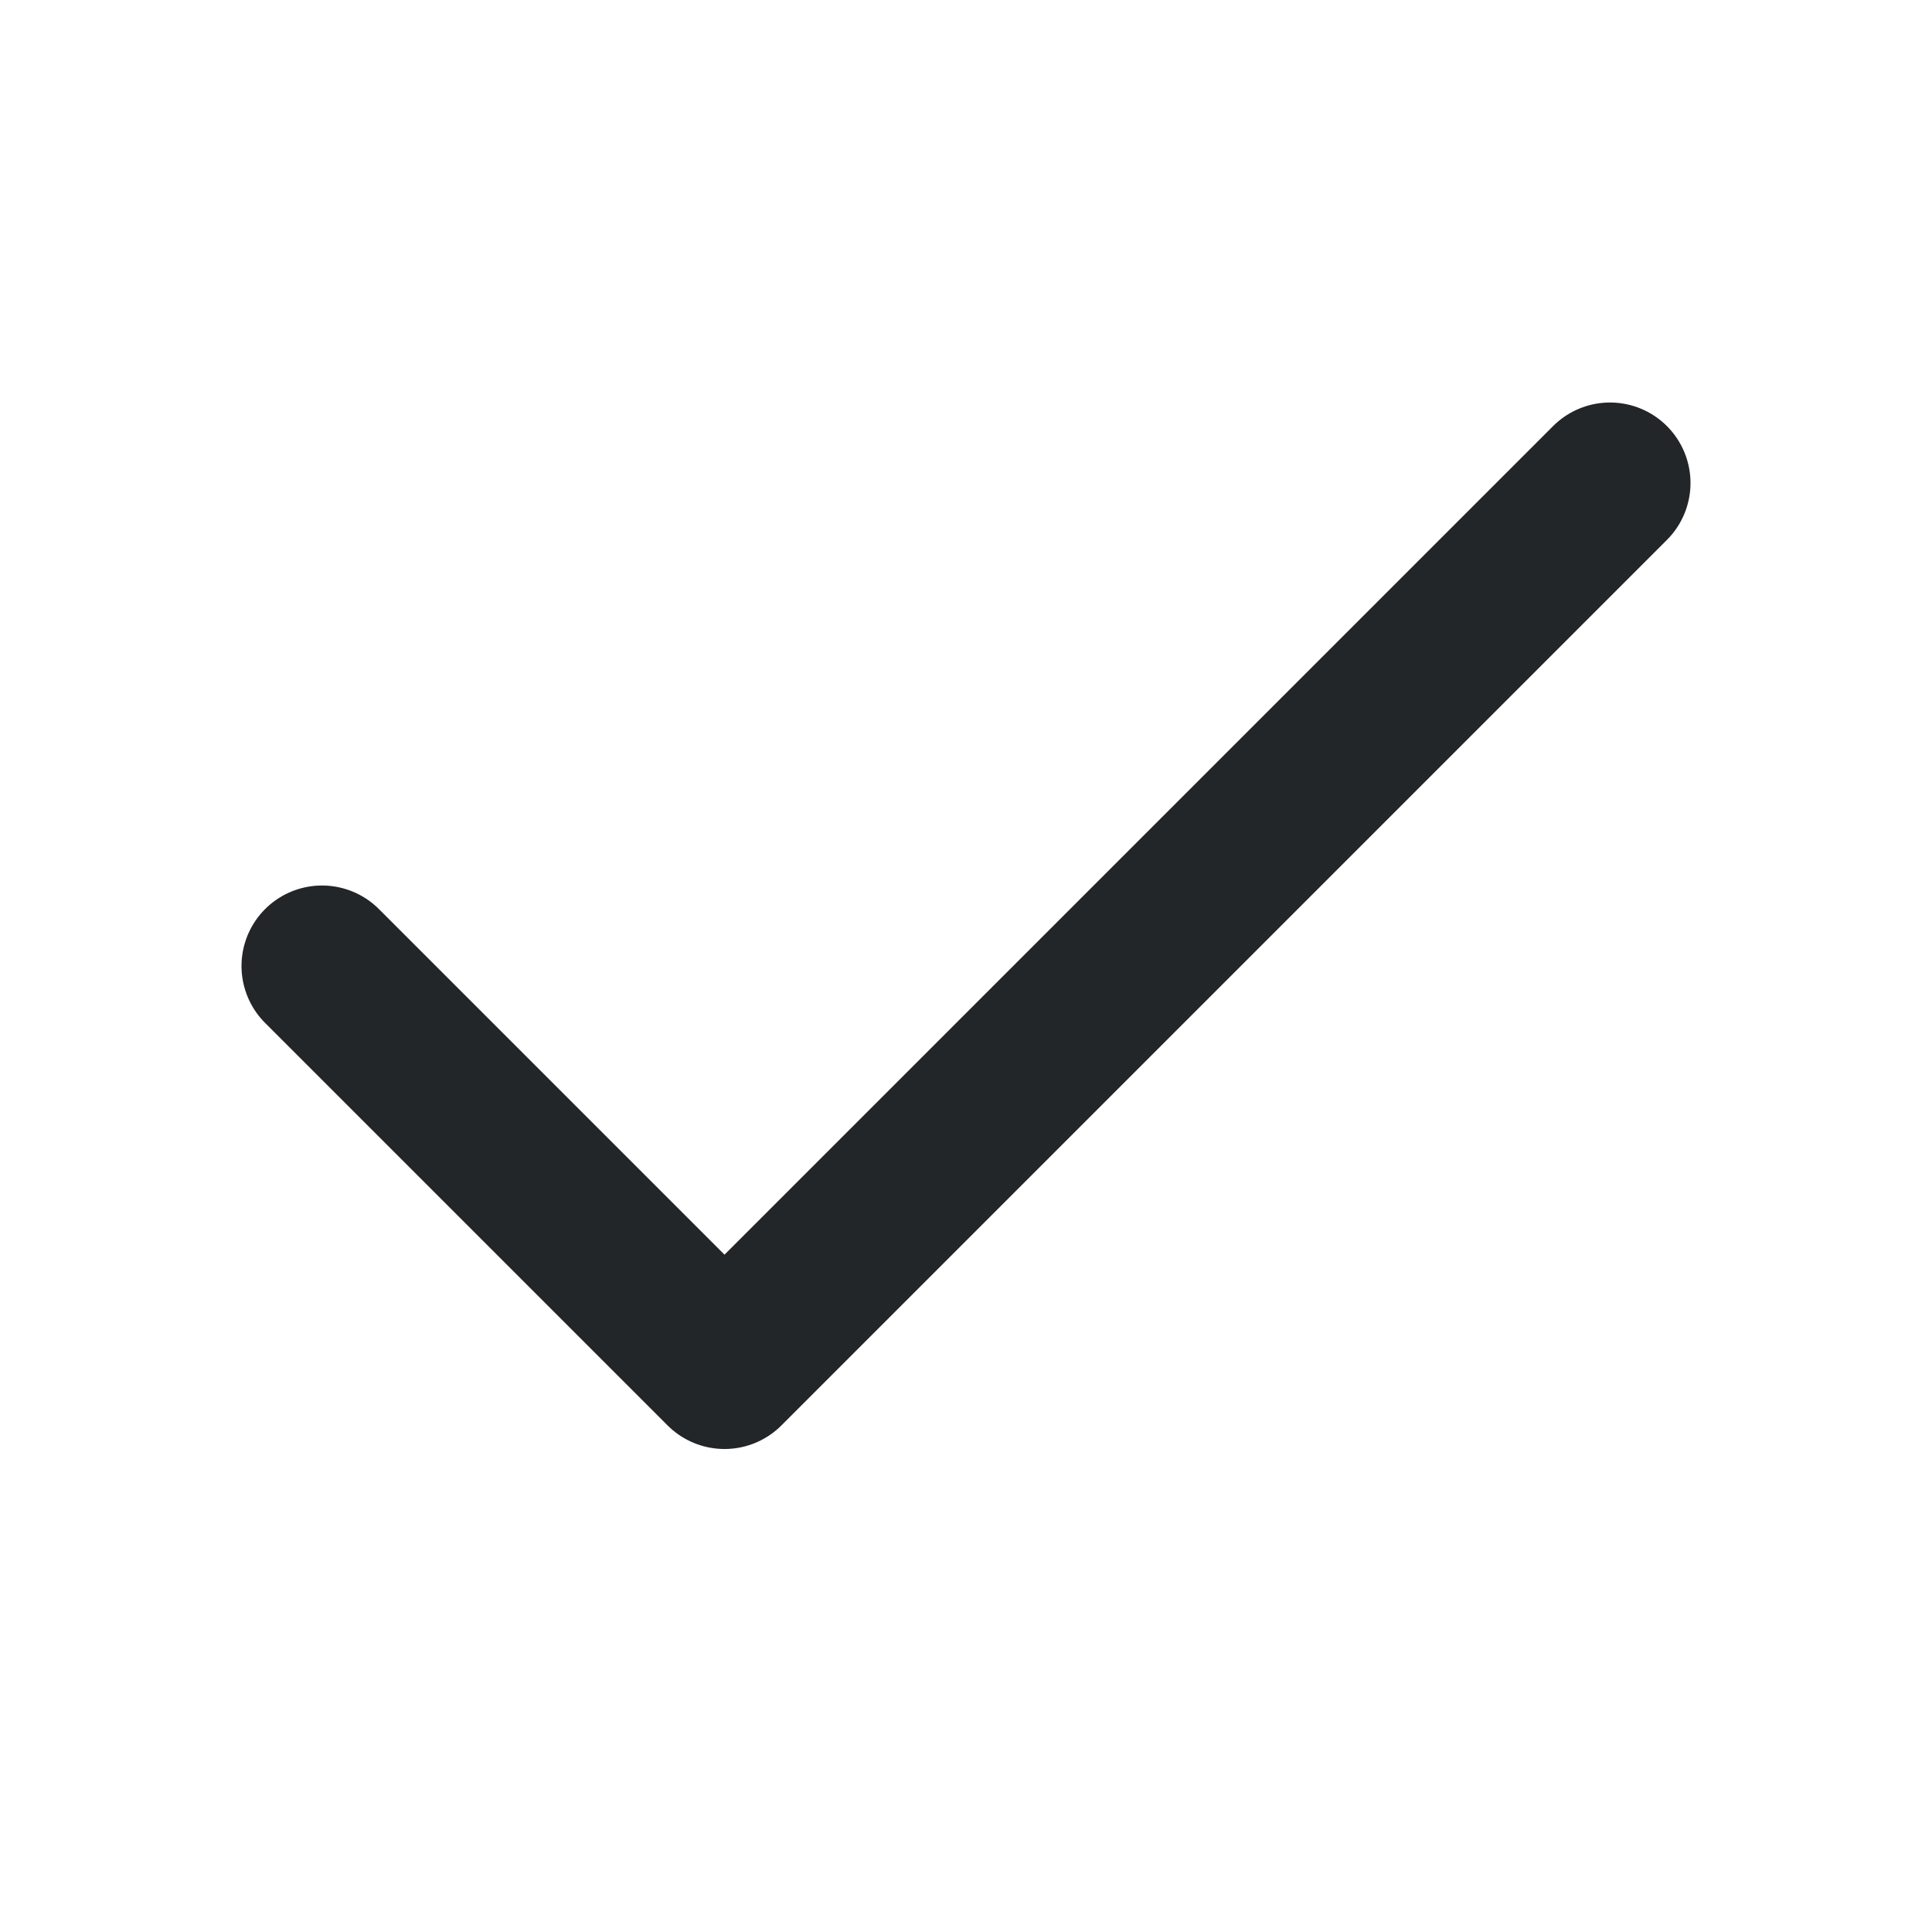
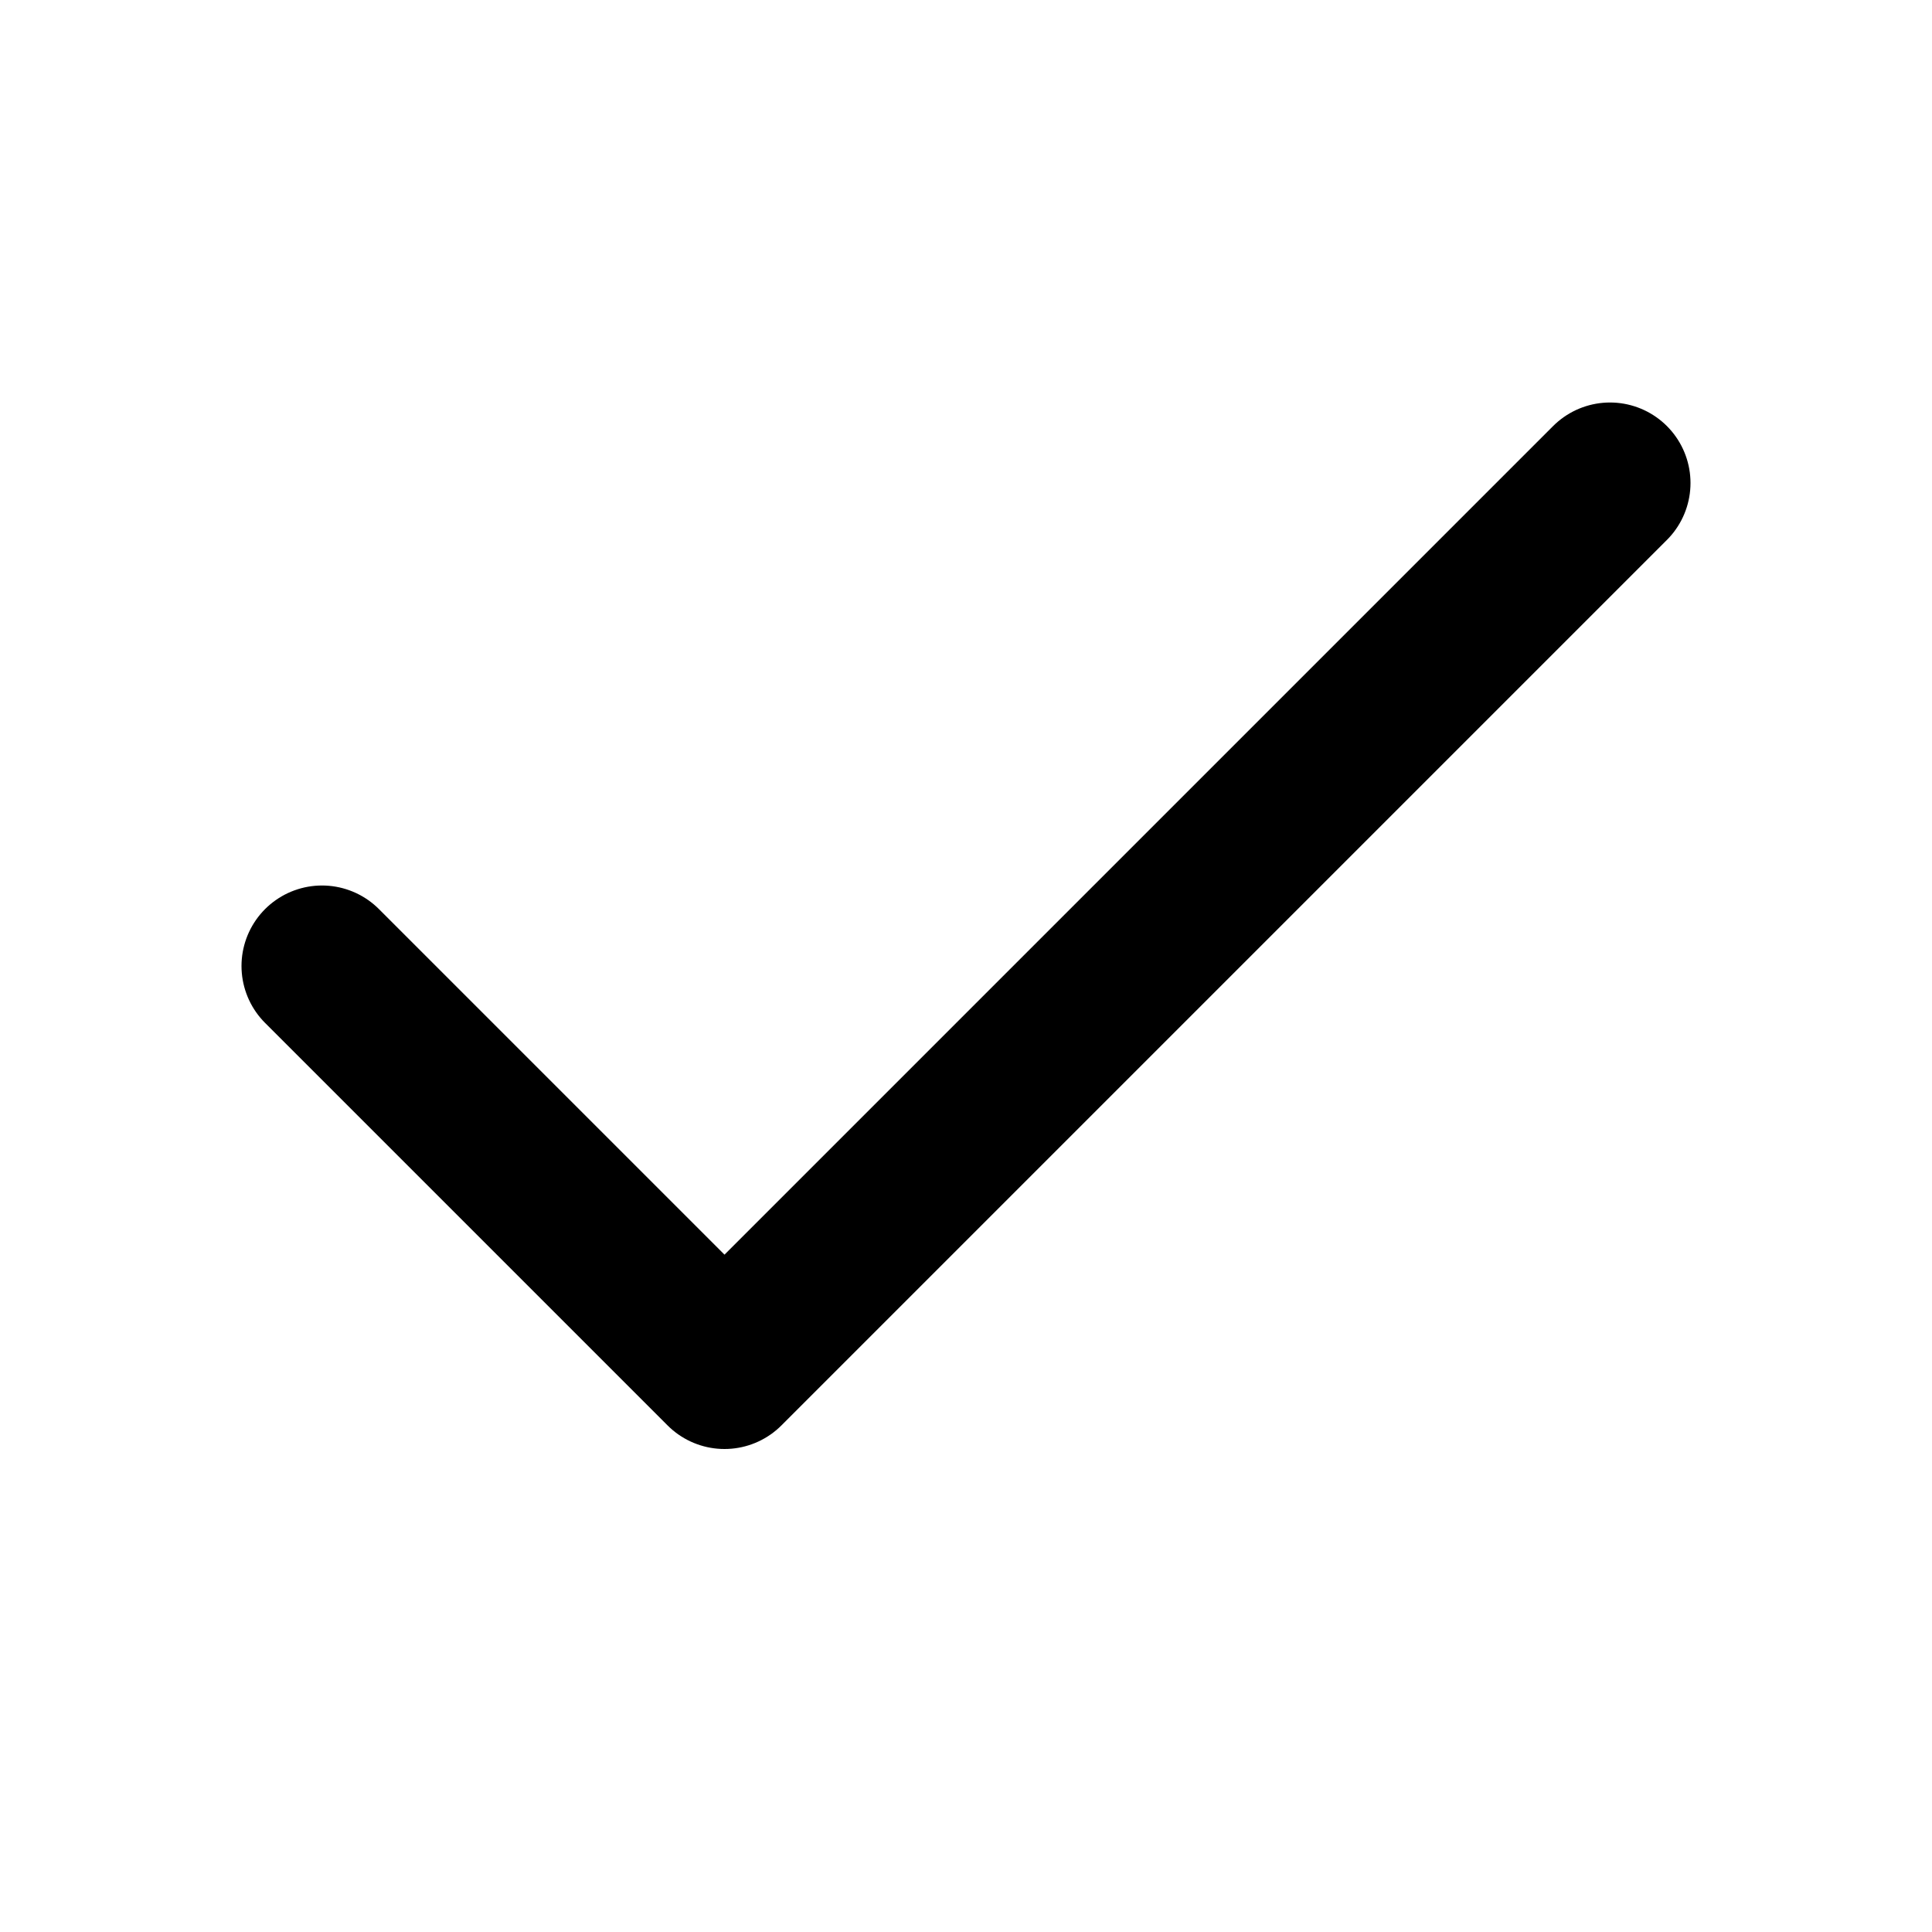
<svg xmlns="http://www.w3.org/2000/svg" viewBox="0 0 24 24" width="24" height="24">
-   <path fill="none" stroke="#232629" stroke-width="2" stroke-linecap="round" stroke-linejoin="round" d="M20 6L9 17l-5-5" />
+   <path fill="none" stroke="currentColor" stroke-width="2" stroke-linecap="round" stroke-linejoin="round" d="M20 6L9 17l-5-5" />
</svg>
